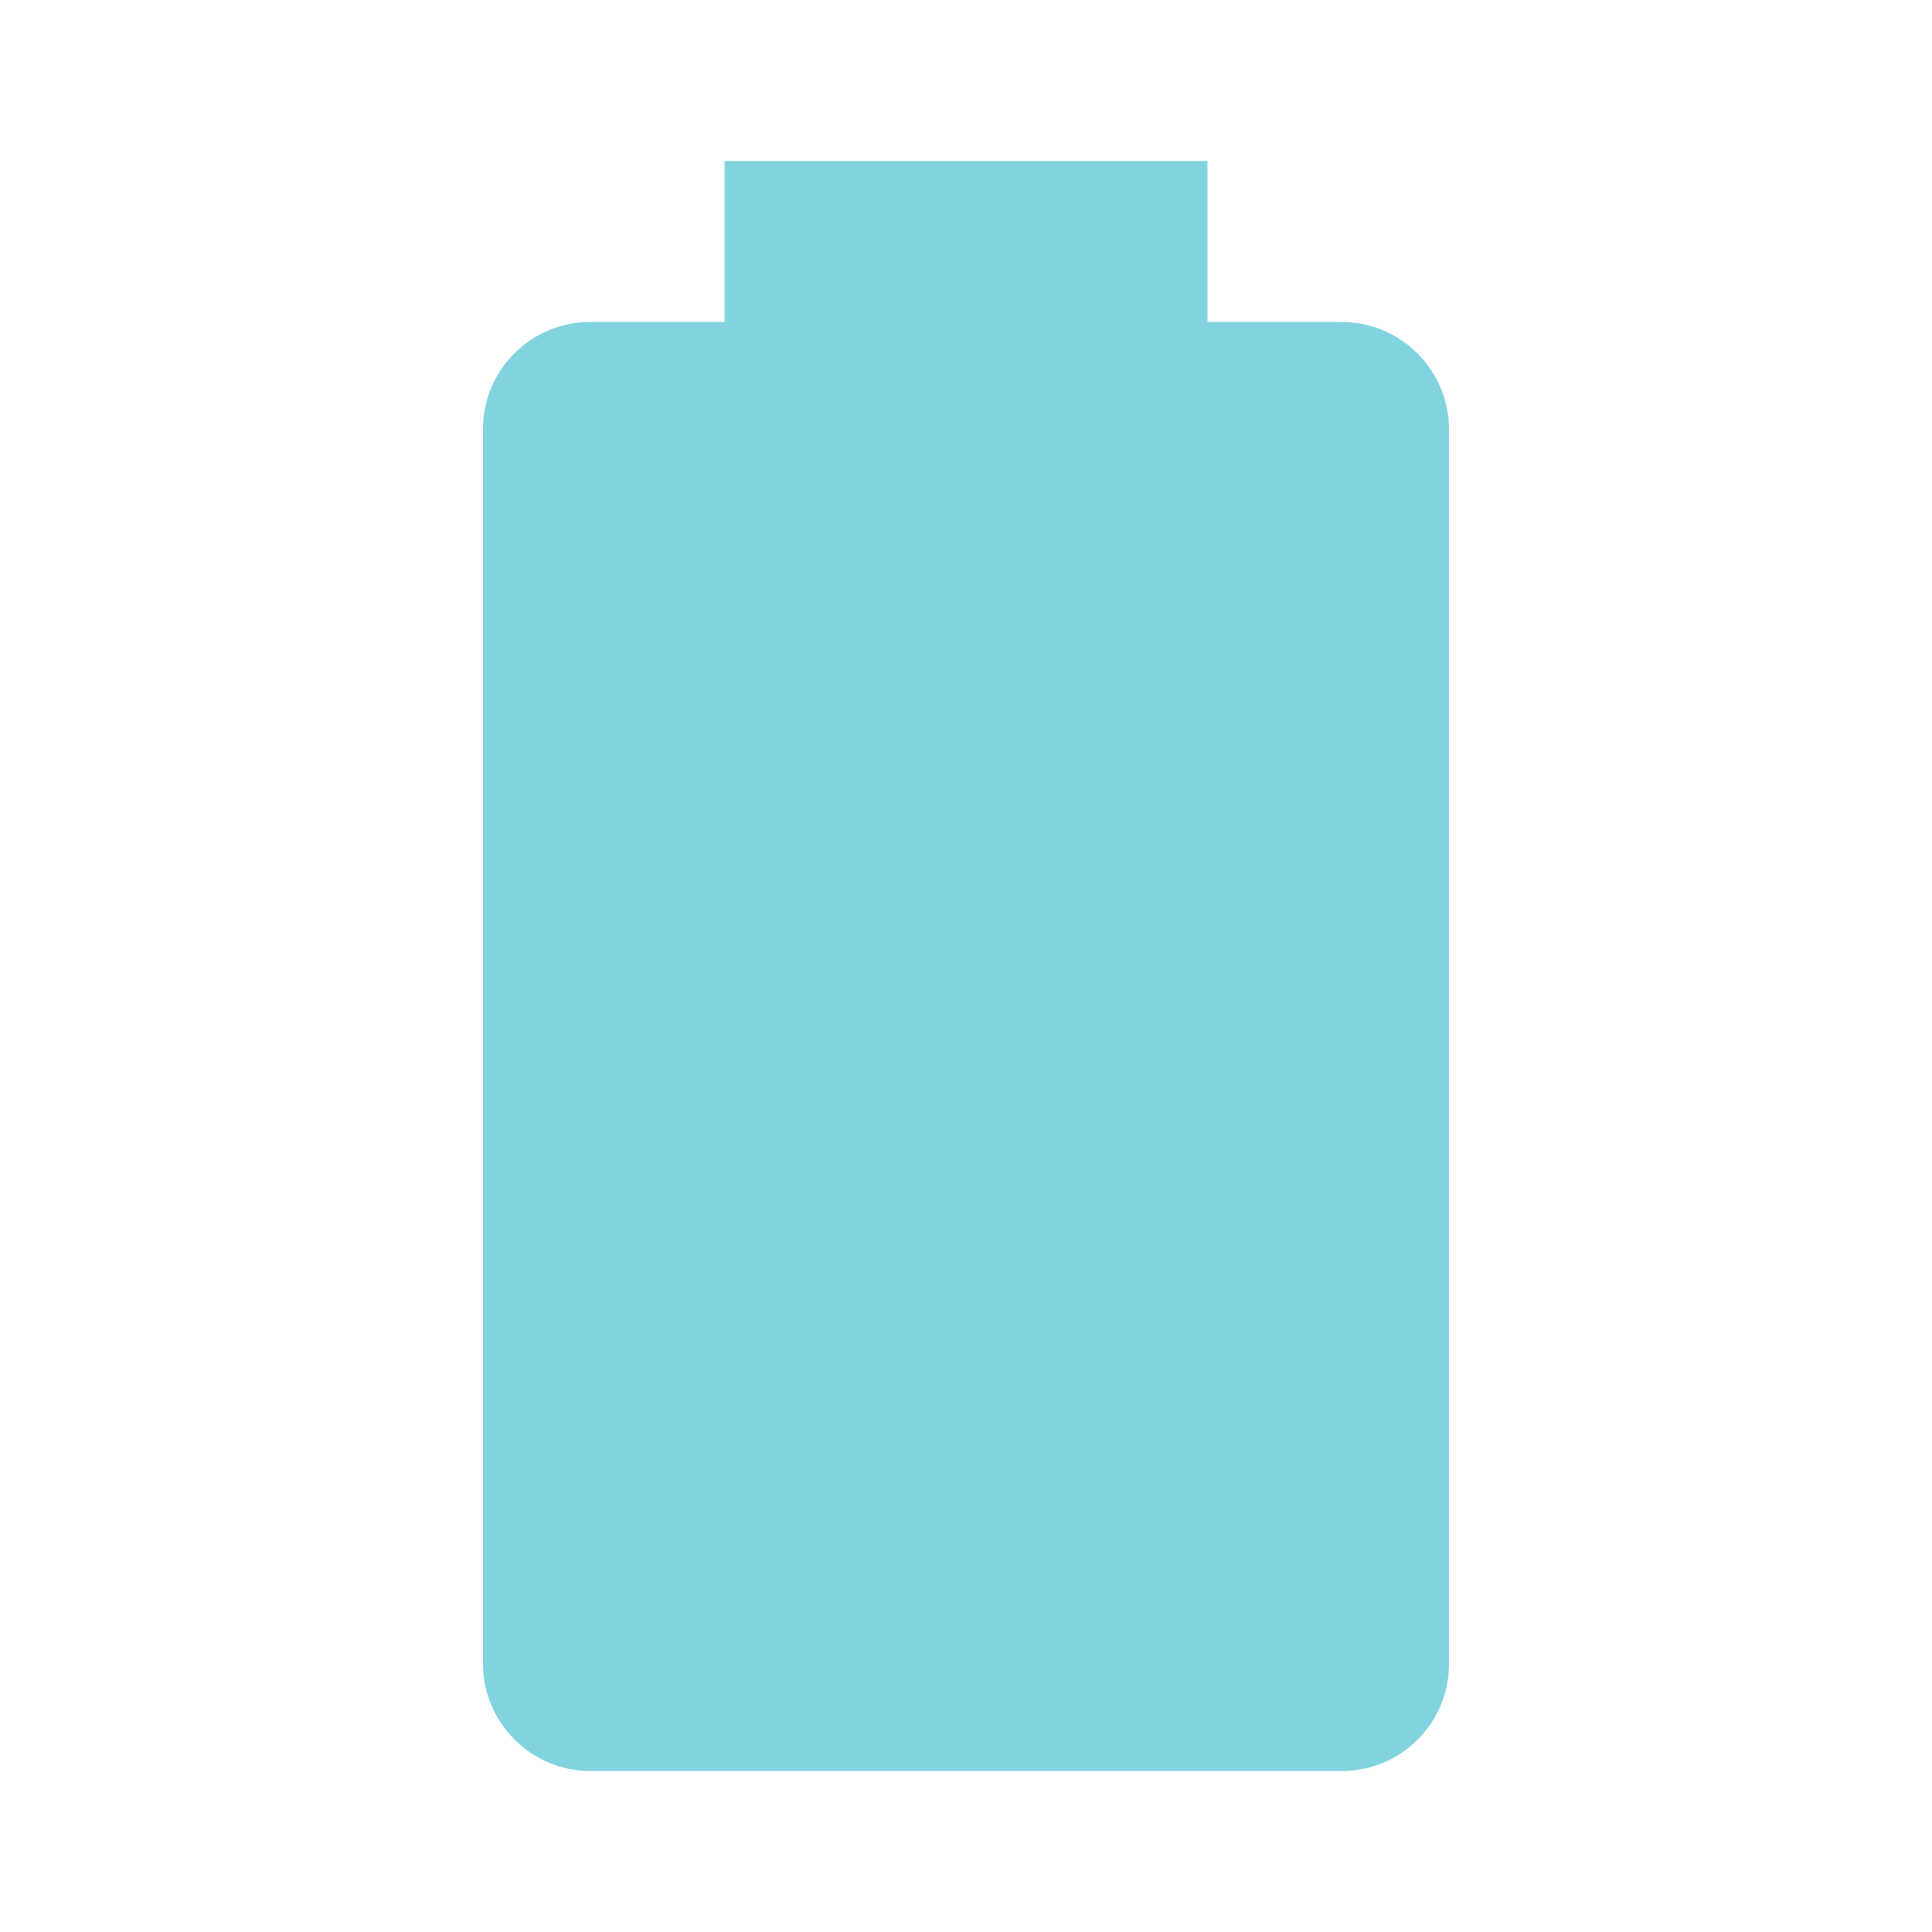
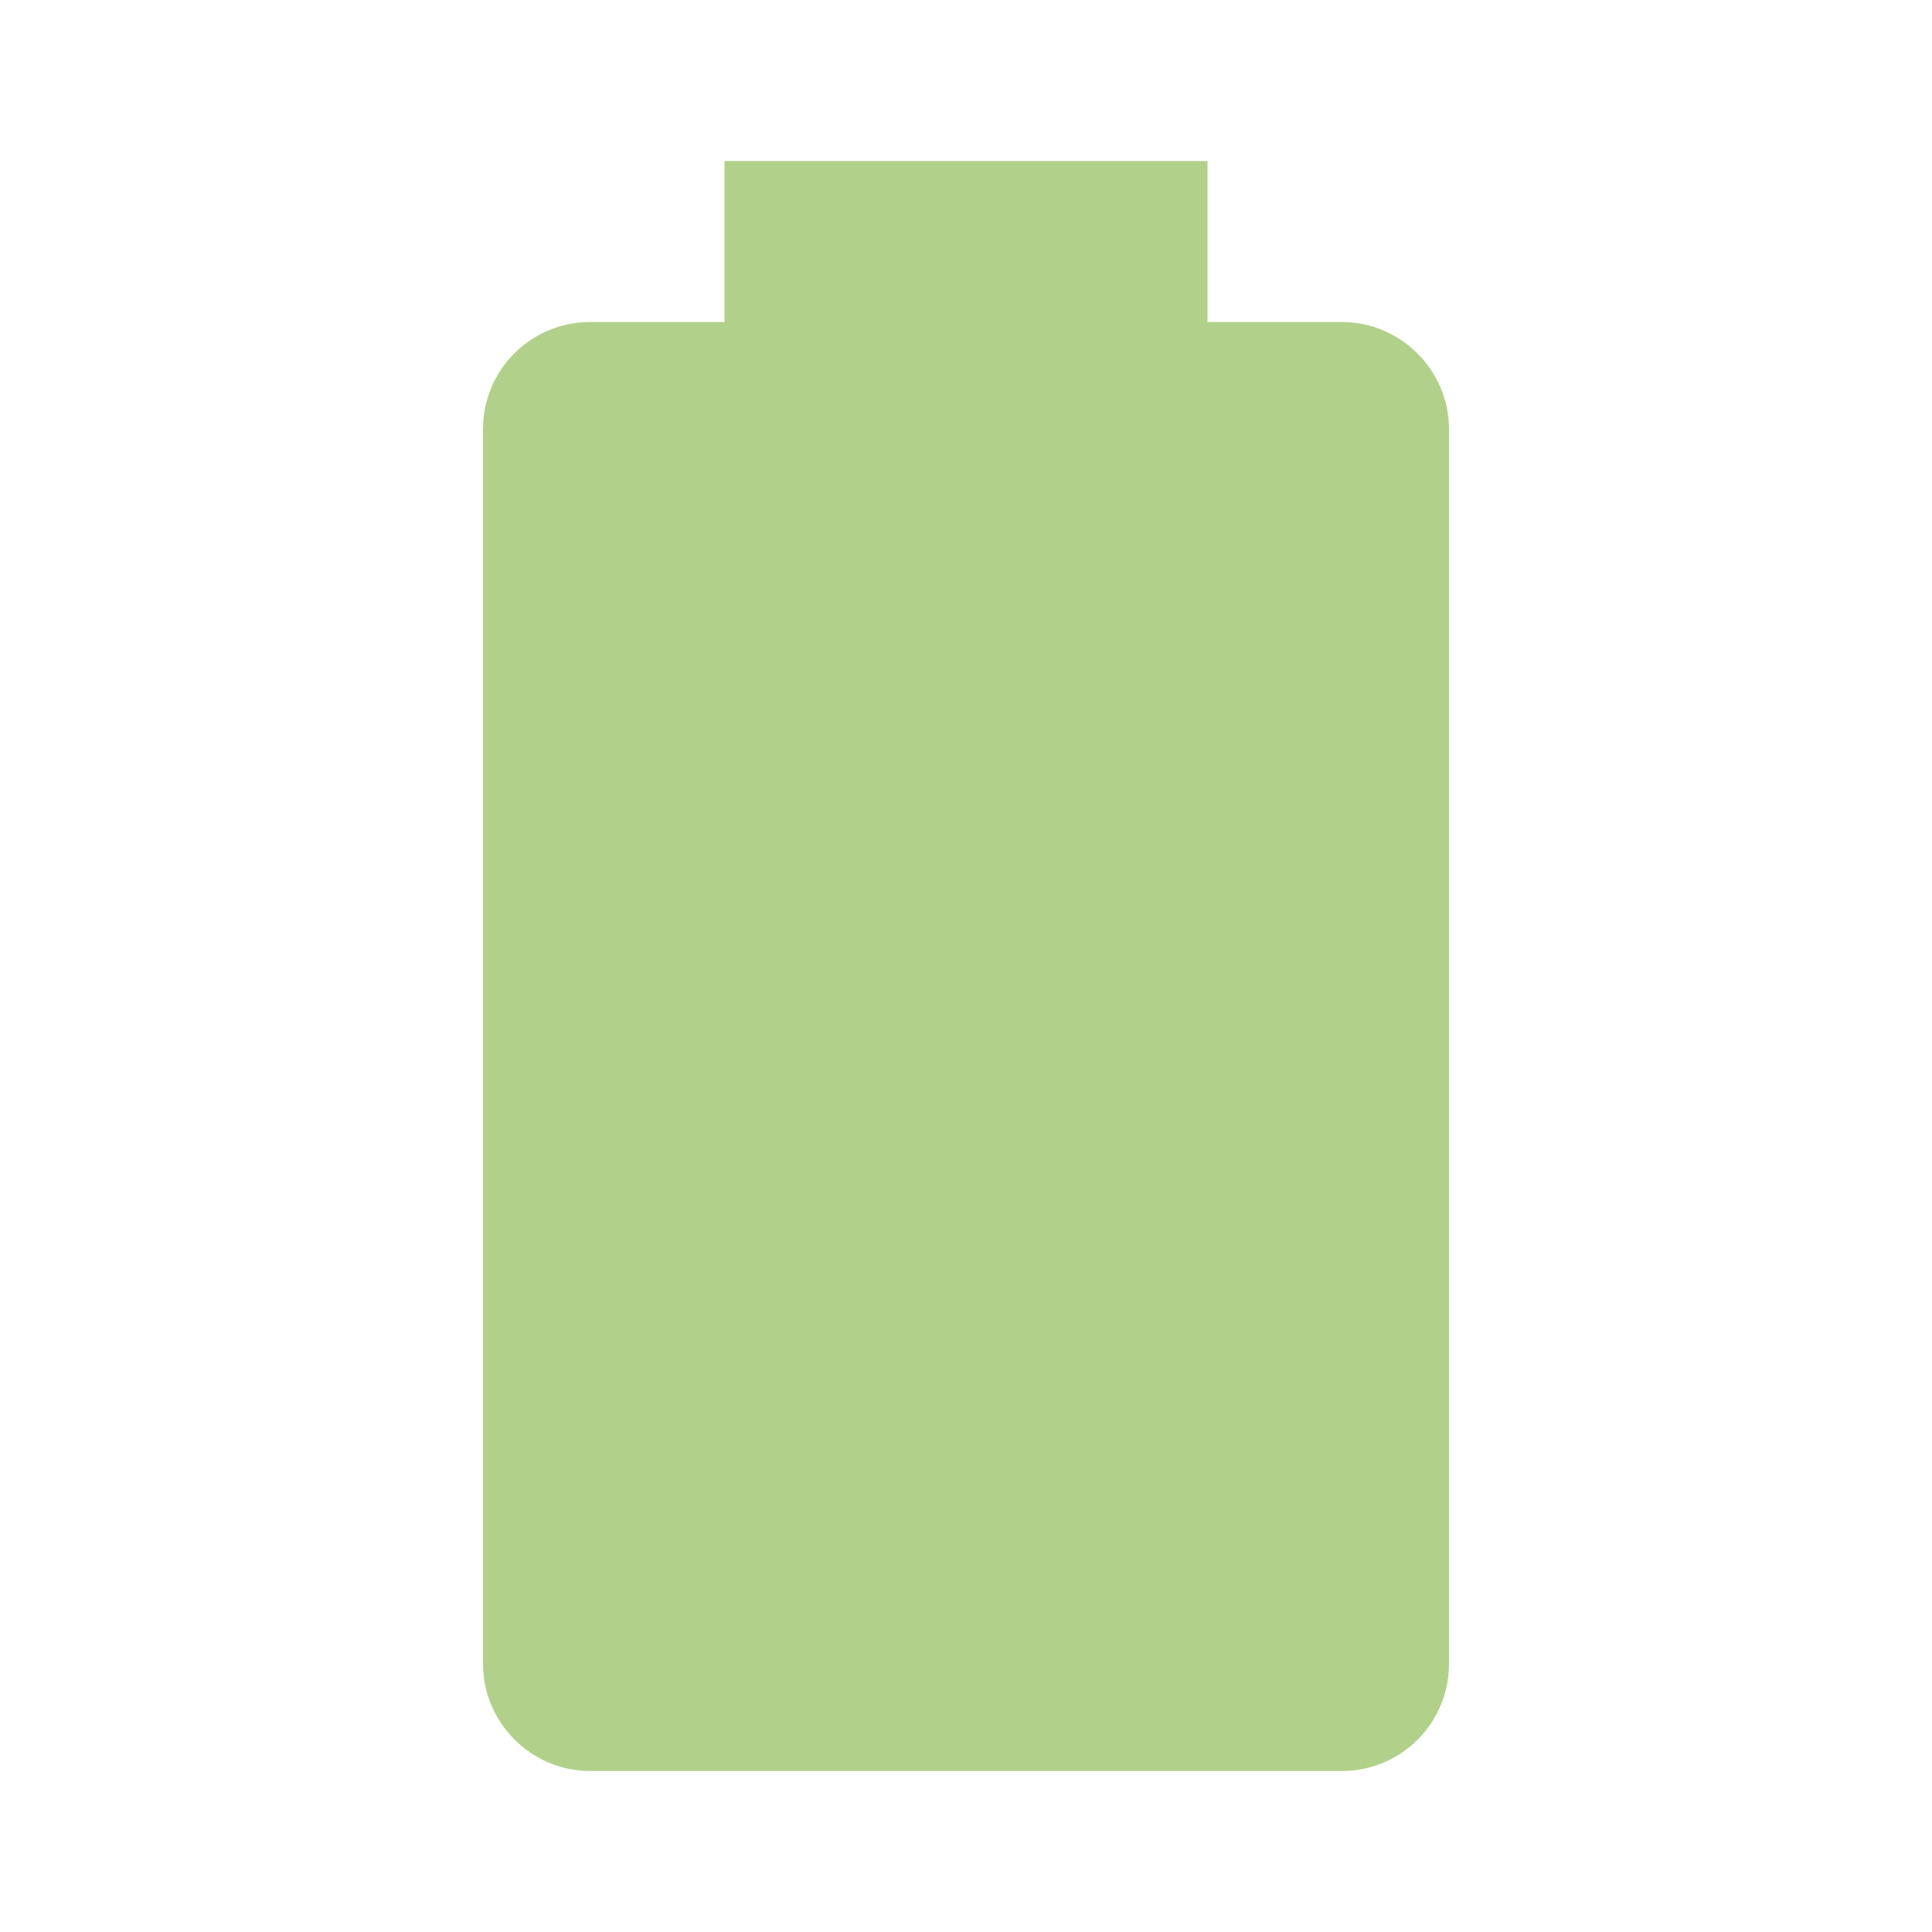
- <svg xmlns="http://www.w3.org/2000/svg" fill="#82D3E0" preserveAspectRatio="xMidYMid meet" id="mdi-battery" viewBox="0 0 24 24">
+ <svg xmlns="http://www.w3.org/2000/svg" fill="#B1D18A" preserveAspectRatio="xMidYMid meet" id="mdi-battery" viewBox="0 0 24 24">
  <path d="M16.67,4H15V2H9V4H7.33A1.33,1.33 0 0,0 6,5.33V20.67C6,21.4 6.6,22 7.33,22H16.67A1.33,1.33 0 0,0 18,20.67V5.33C18,4.6 17.4,4 16.67,4Z" />
</svg>
